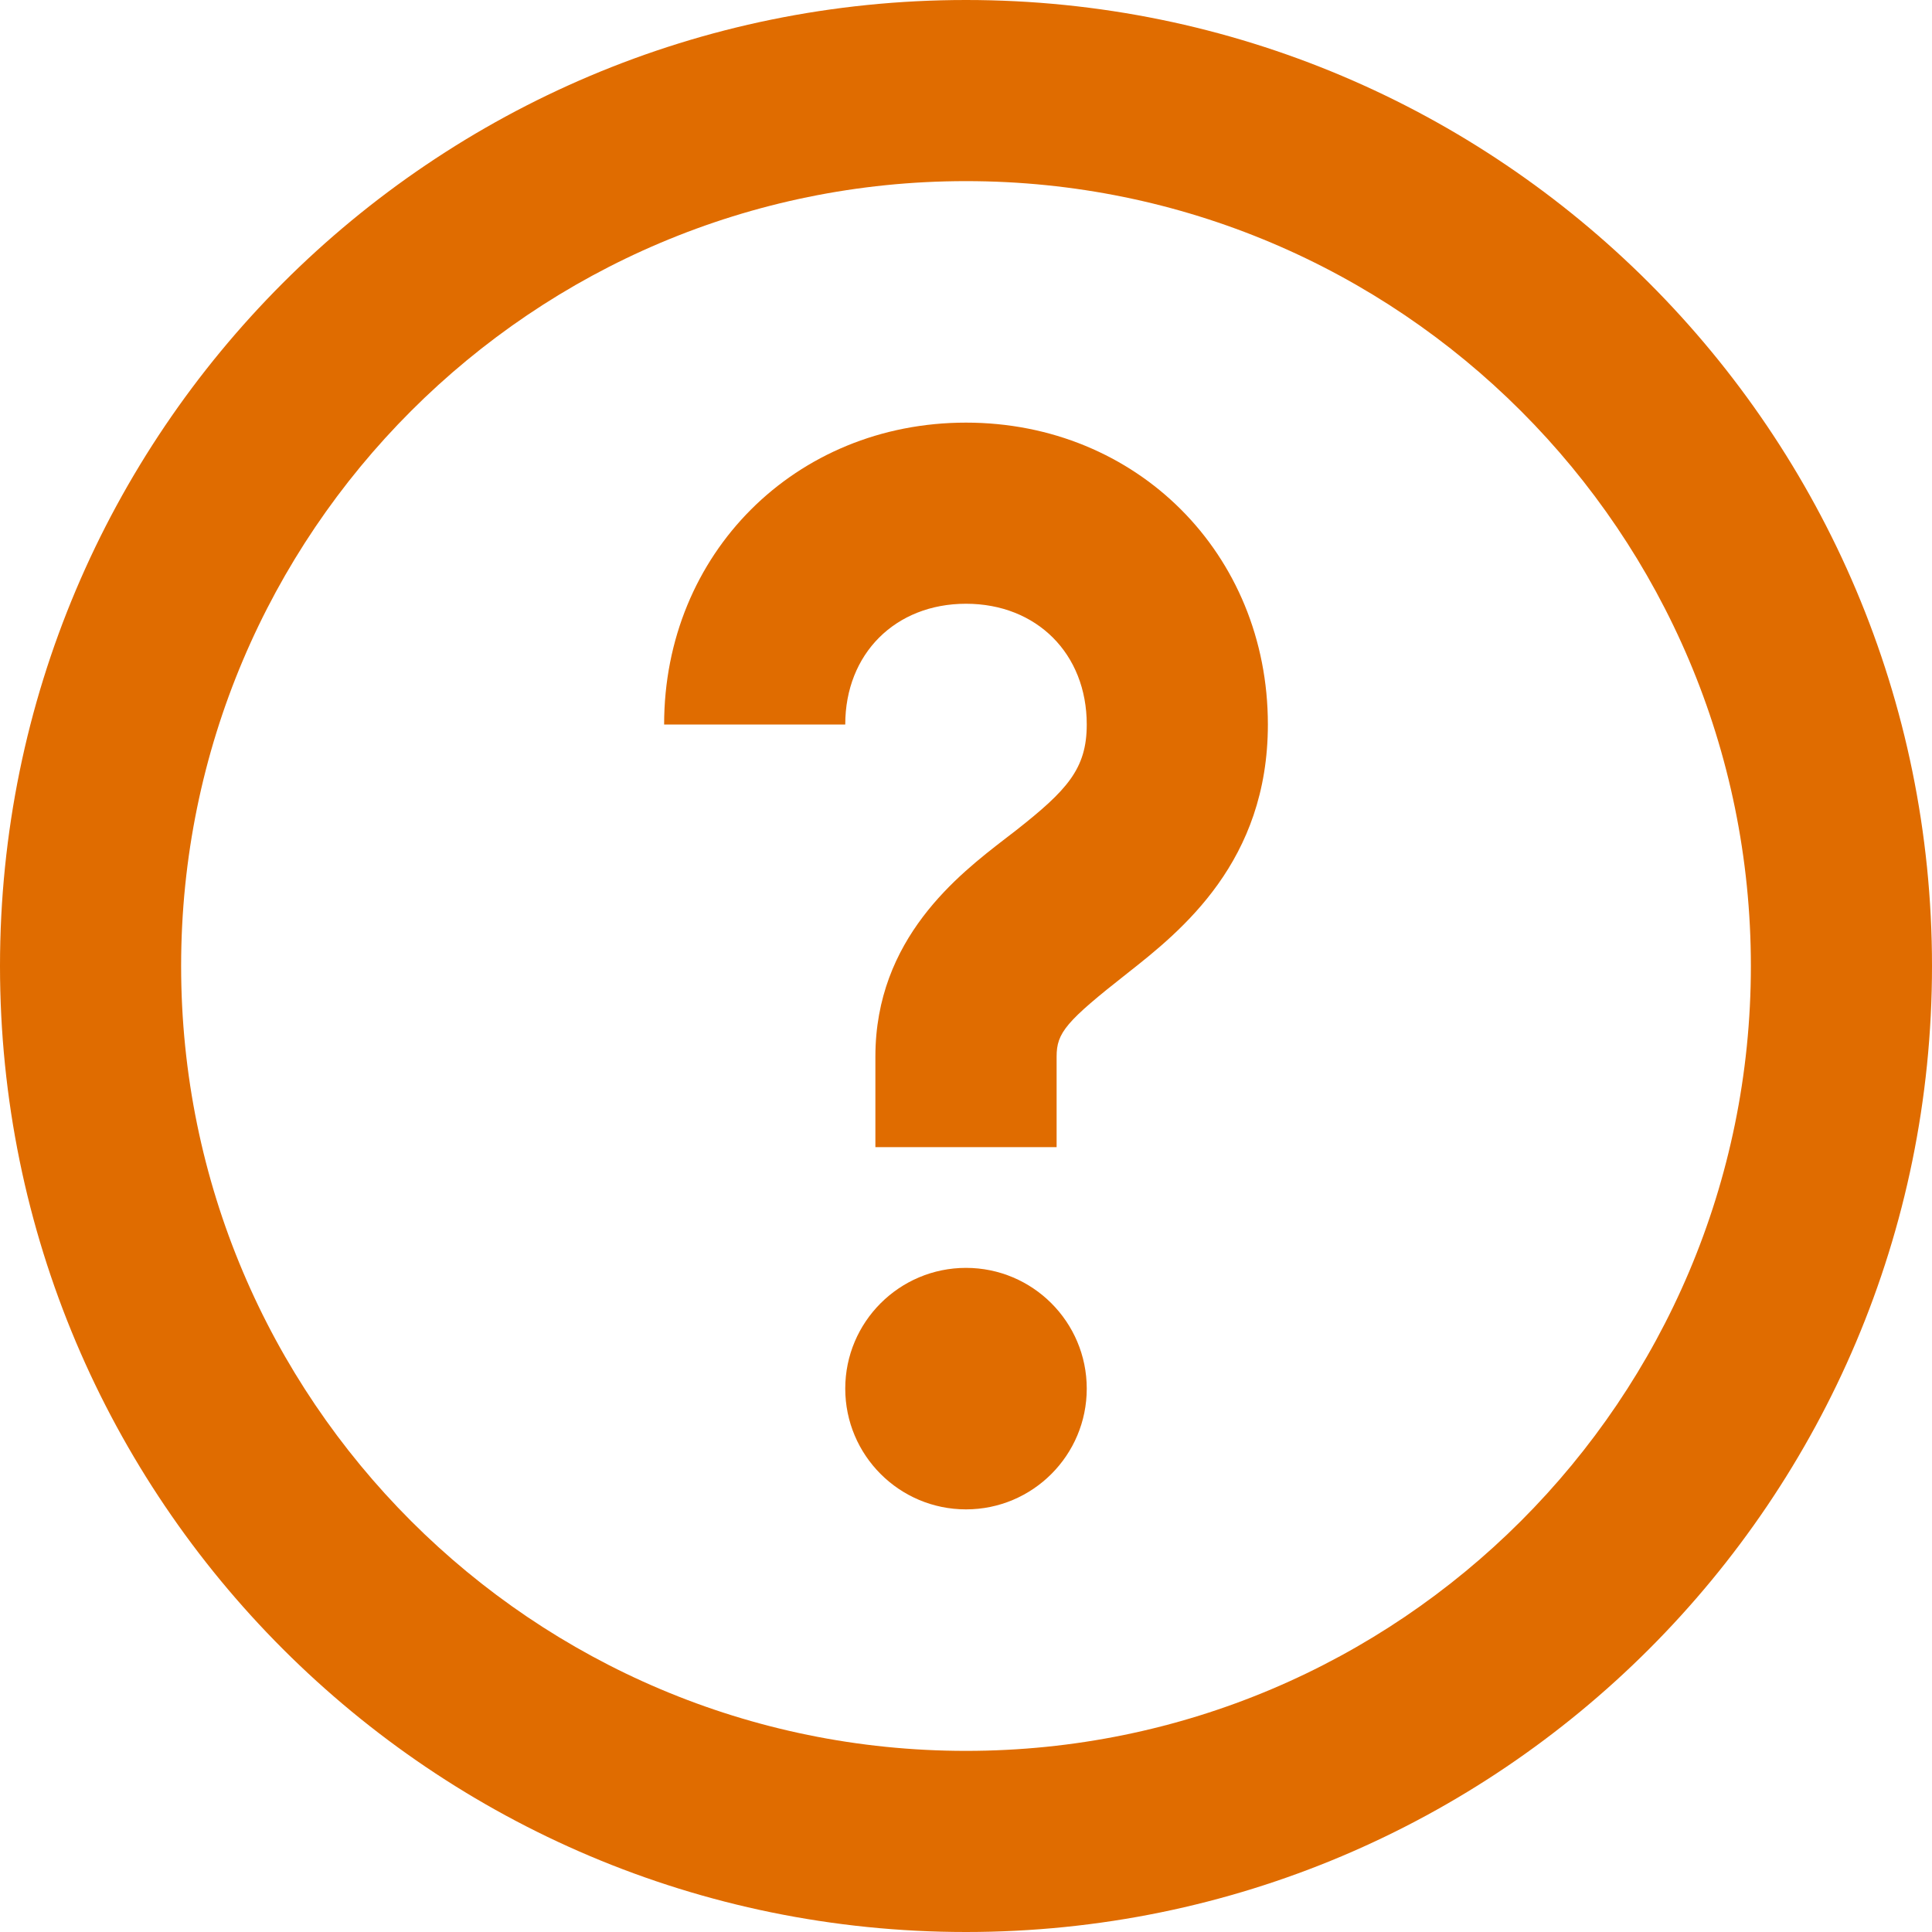
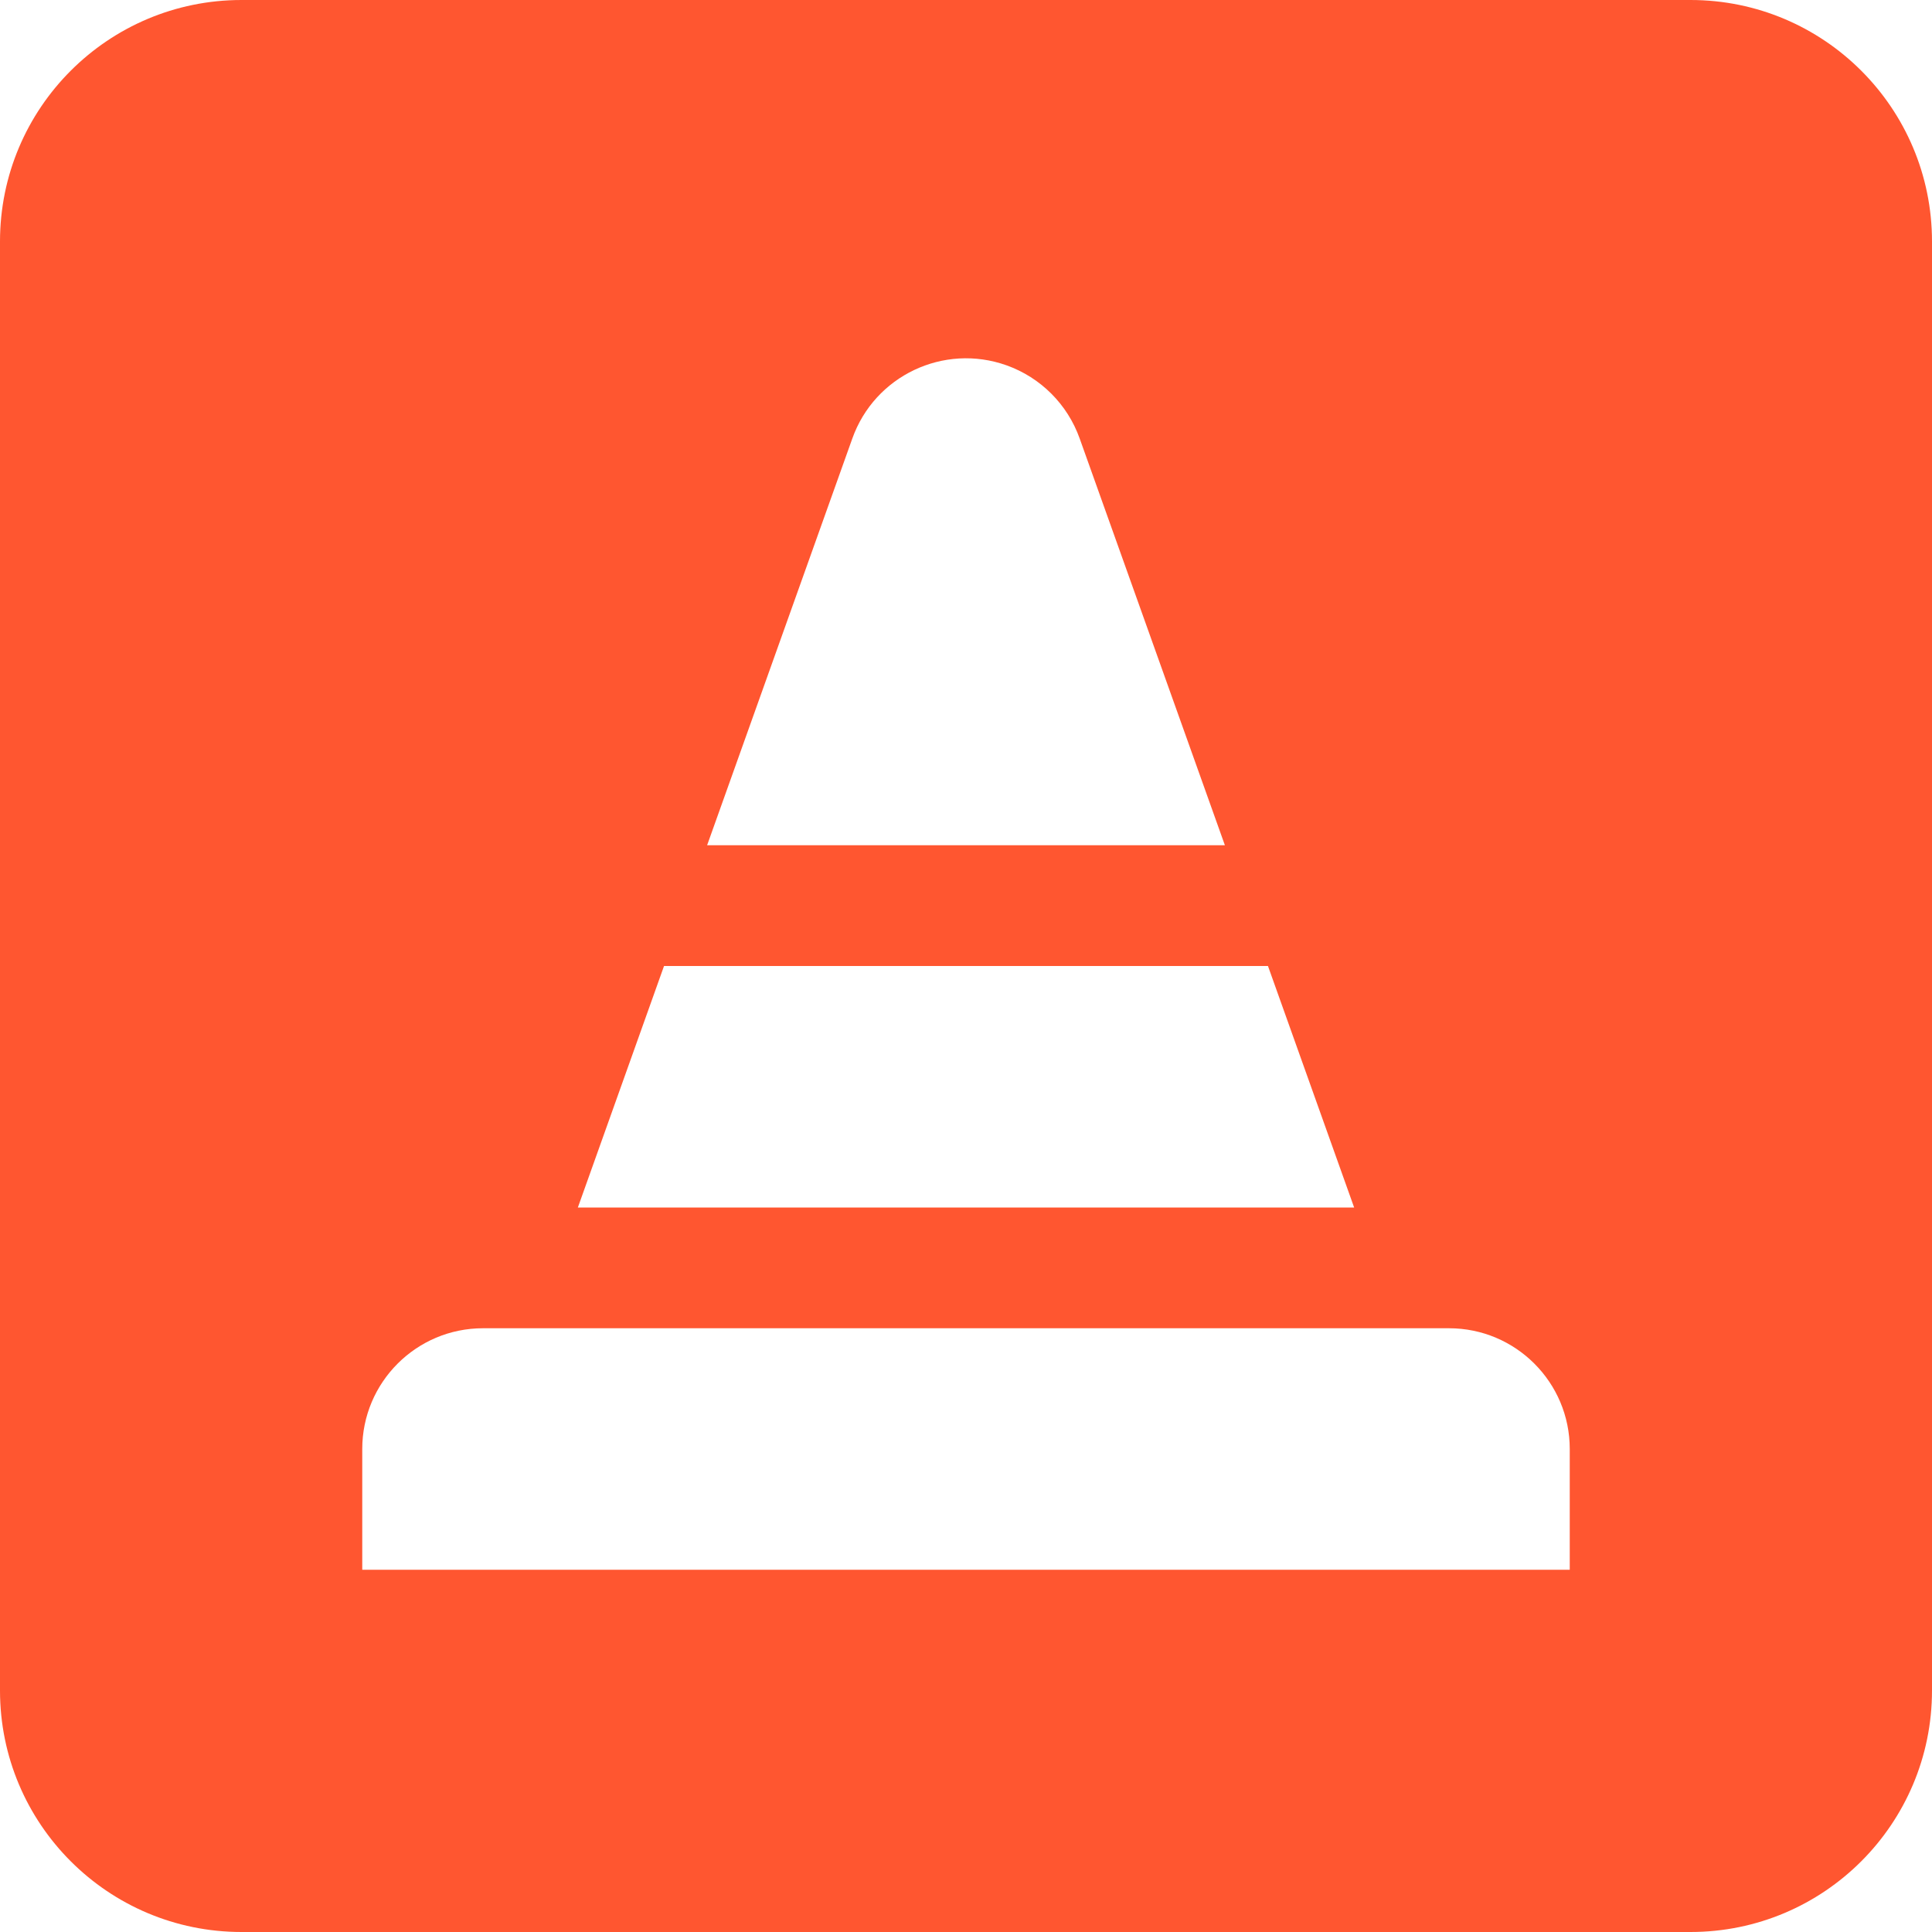
<svg xmlns="http://www.w3.org/2000/svg" width="20" height="20" viewBox="0 0 20 20" fill="none">
-   <path fill-rule="evenodd" clip-rule="evenodd" d="M10 1.875C5.513 1.875 1.875 5.513 1.875 10C1.875 14.487 5.513 18.125 10 18.125C14.487 18.125 18.125 14.487 18.125 10C18.125 5.513 14.487 1.875 10 1.875ZM0 10C0 4.477 4.477 0 10 0C15.523 0 20 4.477 20 10C20 15.523 15.523 20 10 20C4.477 20 0 15.523 0 10ZM10 6.25C9.268 6.25 8.75 6.768 8.75 7.5H6.875C6.875 5.732 8.232 4.375 10 4.375C11.768 4.375 13.125 5.732 13.125 7.5C13.125 8.916 12.234 9.632 11.673 10.073C11.034 10.575 10.938 10.69 10.938 10.938V11.875H9.062V10.938C9.062 9.716 9.924 9.054 10.41 8.679C10.447 8.651 10.482 8.624 10.514 8.599C11.047 8.18 11.25 7.959 11.25 7.5C11.25 6.768 10.732 6.25 10 6.25Z" fill="#E06C00" />
-   <path d="M11.25 14.375C11.25 15.065 10.69 15.625 10 15.625C9.31 15.625 8.75 15.065 8.75 14.375C8.75 13.685 9.31 13.125 10 13.125C10.69 13.125 11.25 13.685 11.25 14.375Z" fill="#E06C00" />
+   <path fill="#FF5630" fill-rule="evenodd" d="M5.982 12.5L14.018 12.5L13.126 10L6.874 10L5.982 12.5ZM5 13.75C4.31 13.75 3.75 14.31 3.75 15L3.75 16.25L16.25 16.25L16.25 15C16.25 14.31 15.69 13.75 15 13.75L5 13.75ZM7.32 8.75L12.68 8.75L11.177 4.54C11.051 4.186 10.773 3.908 10.42 3.782C9.77 3.55 9.054 3.889 8.823 4.54L7.32 8.75ZM2.5 0L17.5 0C18.881 0 20 1.119 20 2.5L20 17.5C20 18.881 18.881 20 17.5 20L2.5 20C1.119 20 0 18.881 0 17.5L0 2.5C0 1.119 1.119 0 2.5 0Z" />
</svg>
